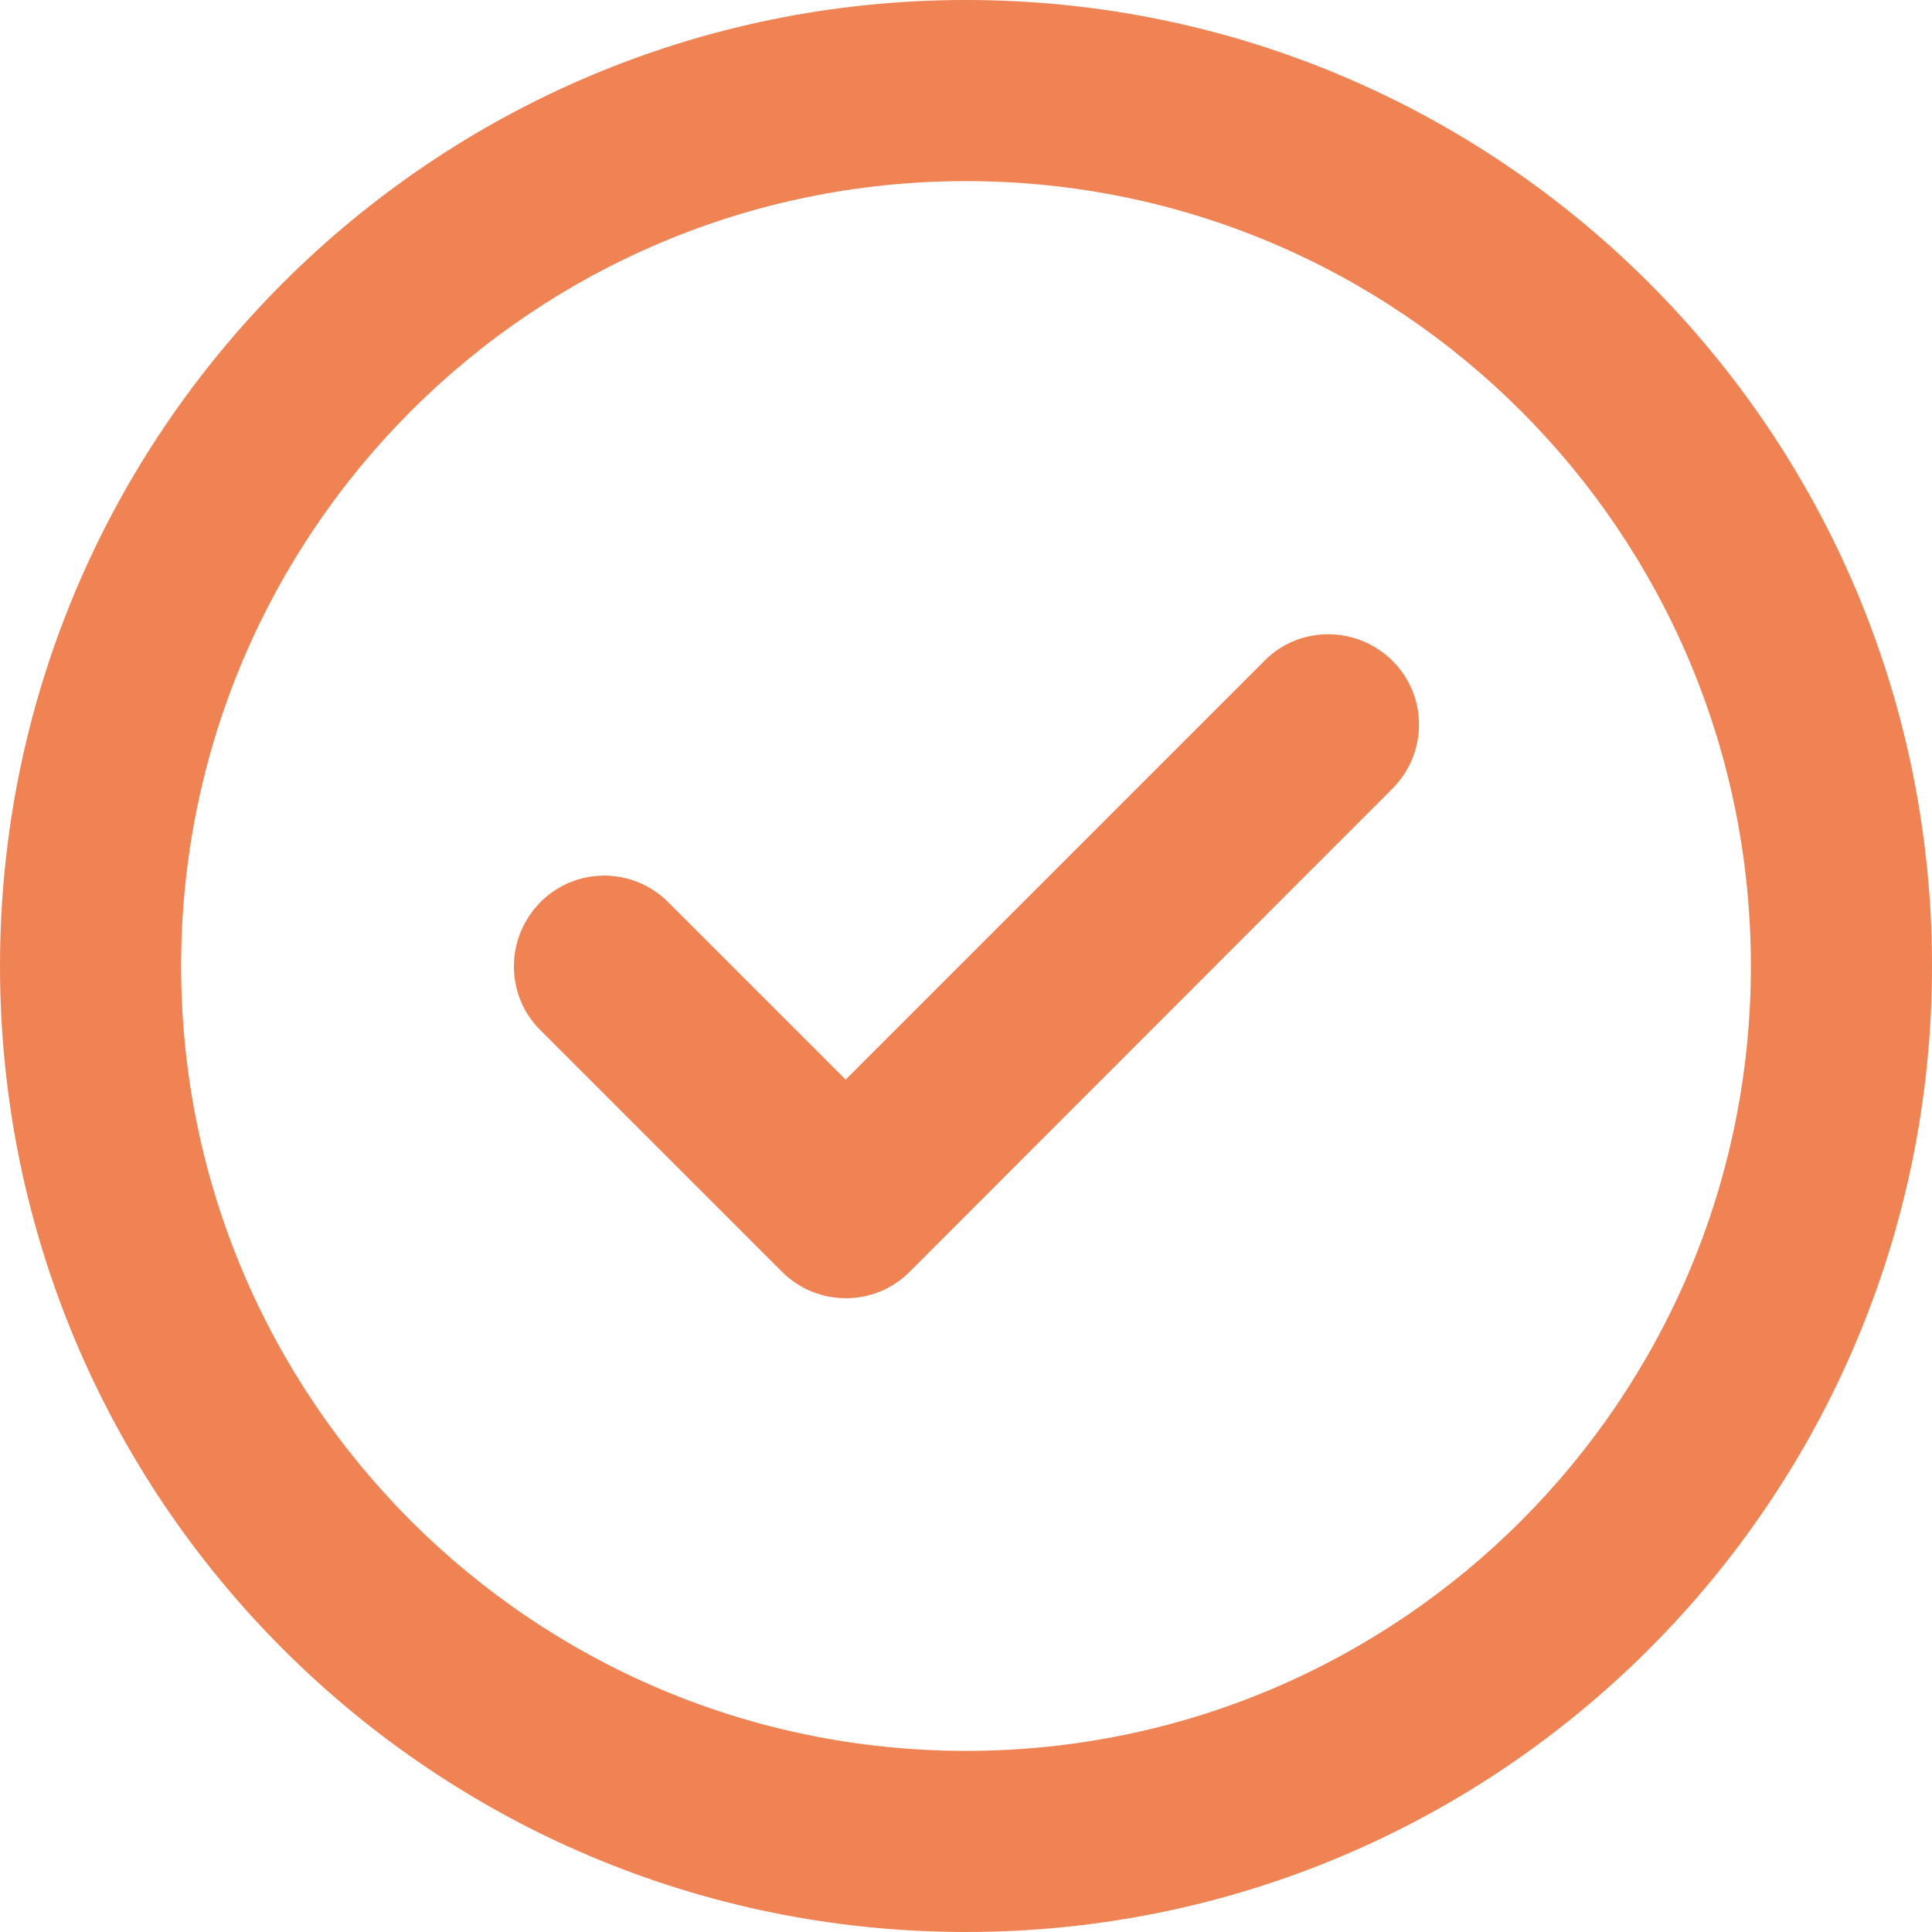
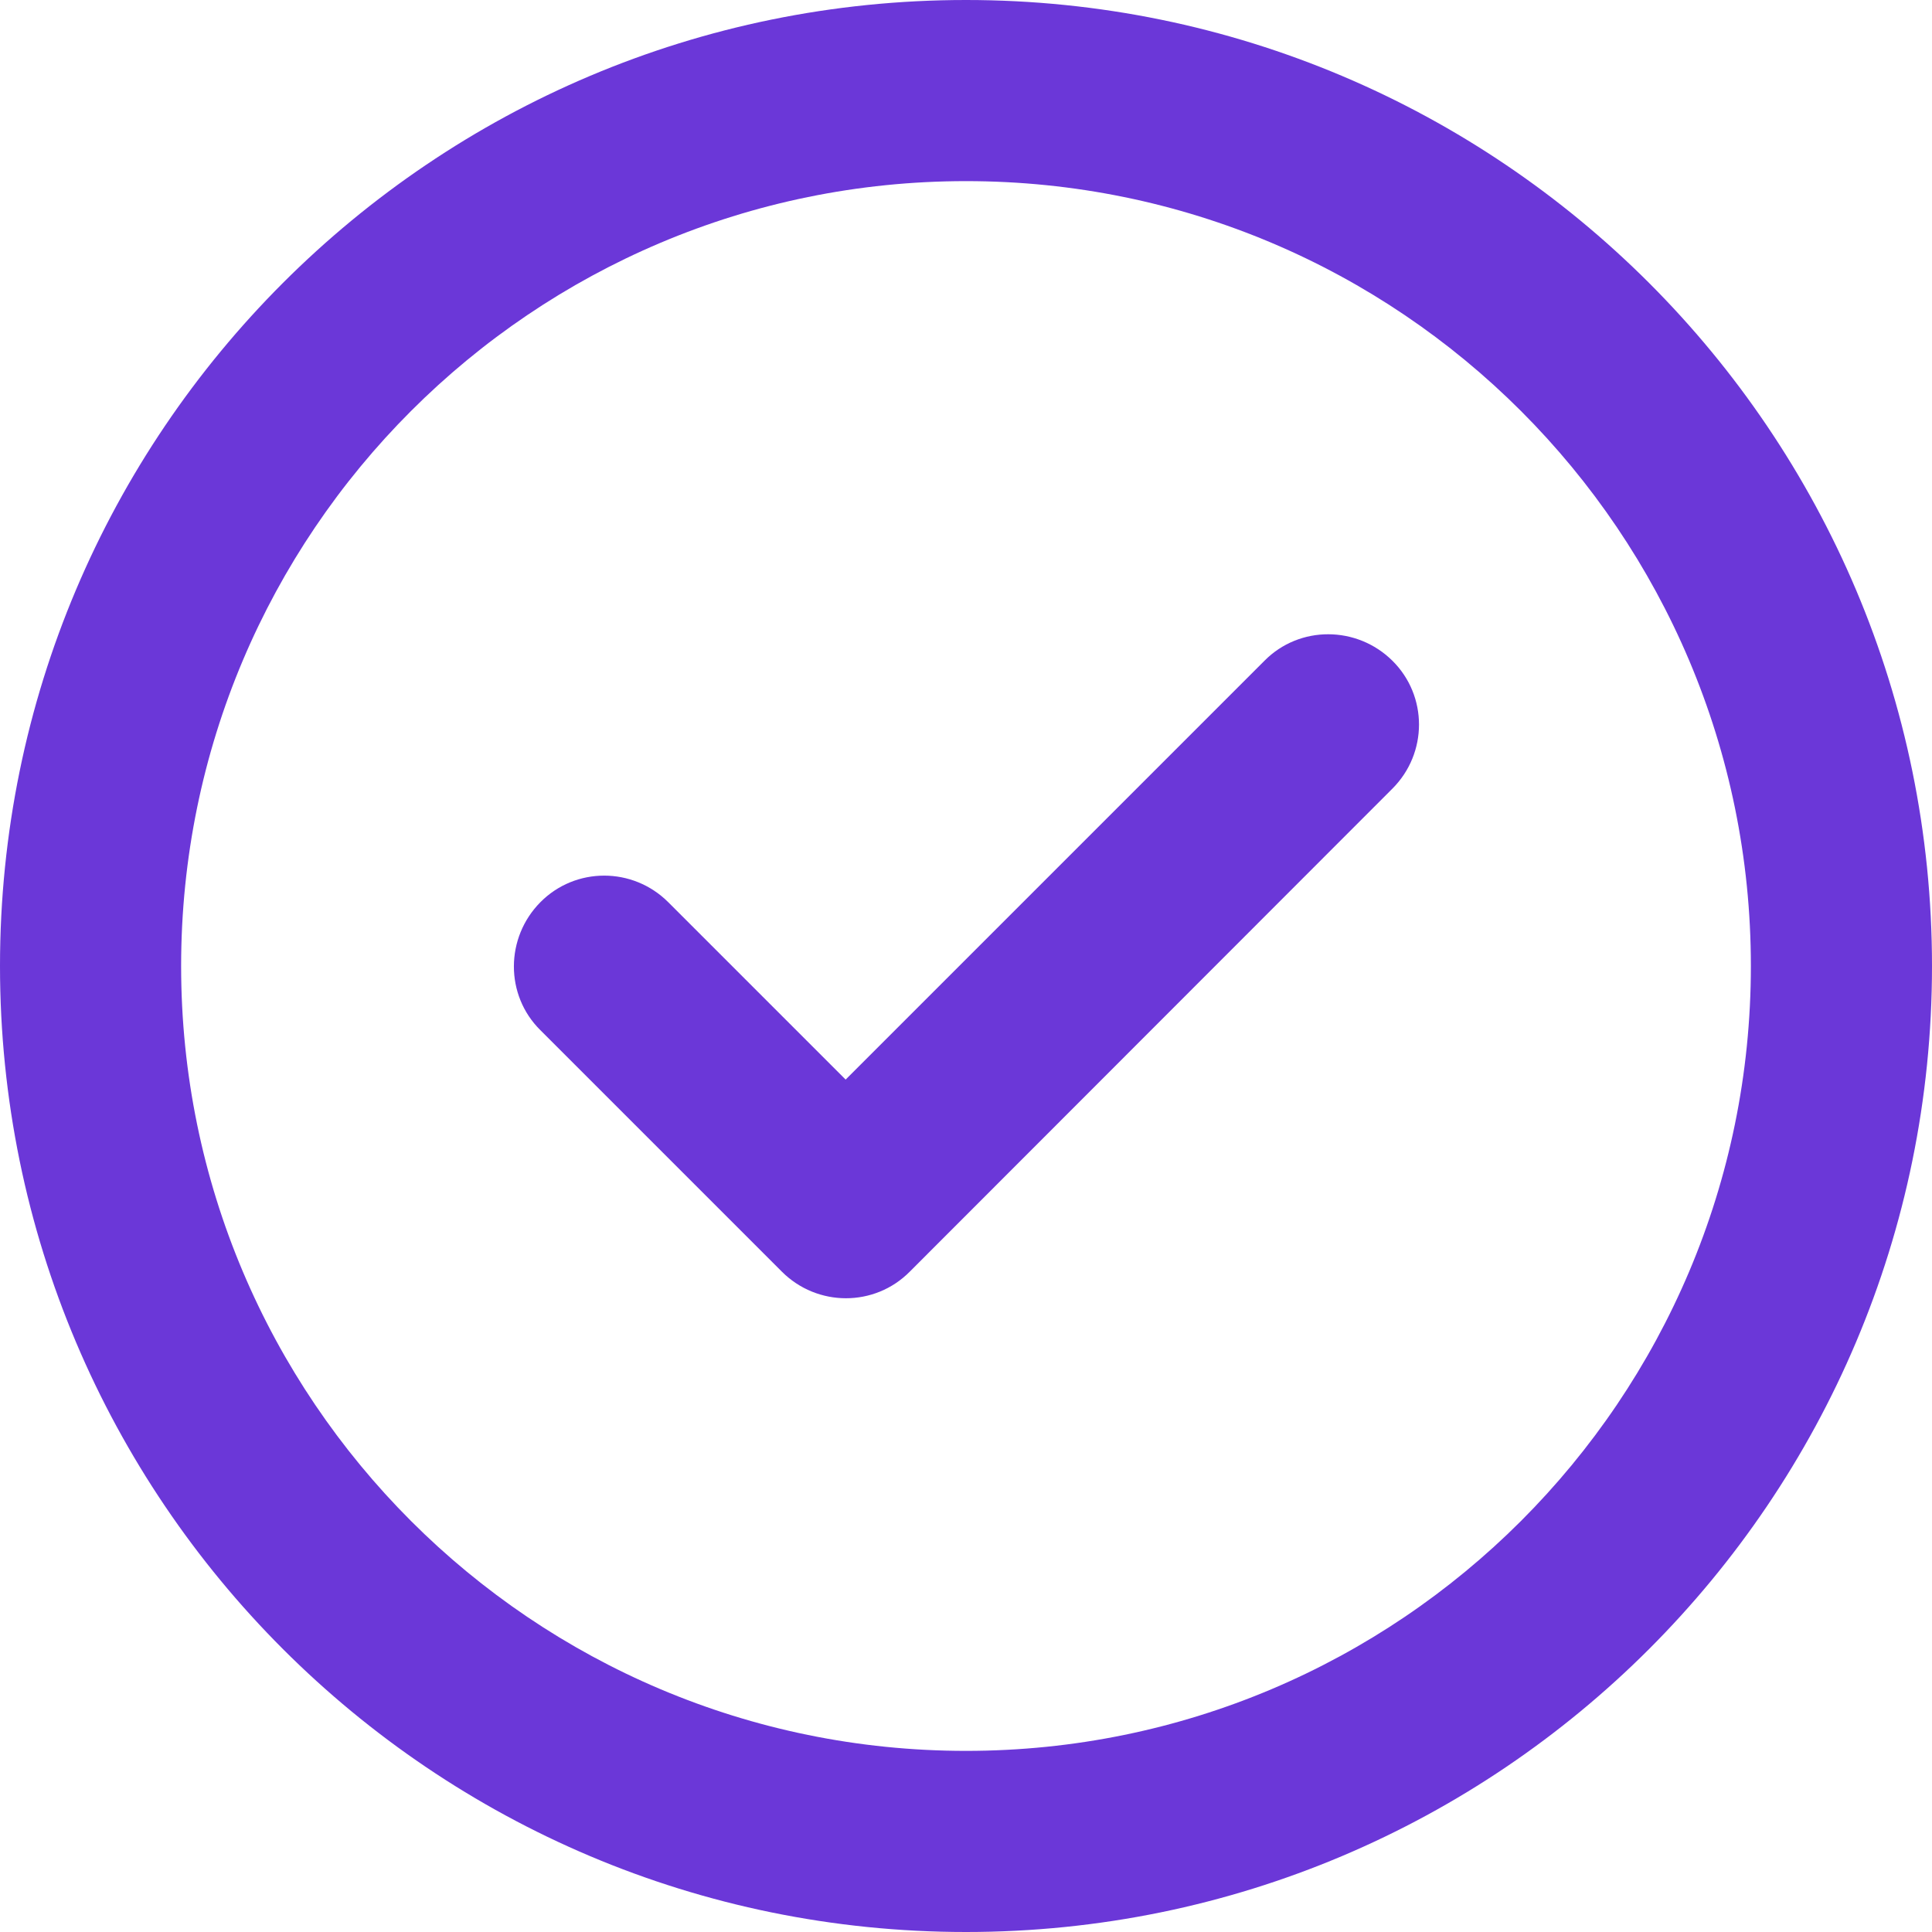
- <svg xmlns="http://www.w3.org/2000/svg" viewBox="0 0 512 512" version="1.1" id="svg1">
-   <defs id="defs1" />
-   <path d="M256 48a208 208 0 1 1 0 416 208 208 0 1 1 0-416zm0 464A256 256 0 1 0 256 0a256 256 0 1 0 0 512zM369 209c9.4-9.4 9.4-24.6 0-33.9s-24.6-9.4-33.9 0l-111 111-47-47c-9.4-9.4-24.6-9.4-33.9 0s-9.4 24.6 0 33.9l64 64c9.4 9.4 24.6 9.4 33.9 0L369 209z" id="path1" style="fill:#ef8354;fill-opacity:1" />
+ <svg xmlns="http://www.w3.org/2000/svg" version="1.1" viewBox="0 0 512 512">
+   <path d="M256 48a208 208 0 1 1 0 416 208 208 0 1 1 0-416zm0 464A256 256 0 1 0 256 0a256 256 0 1 0 0 512zM369 209c9.4-9.4 9.4-24.6 0-33.9s-24.6-9.4-33.9 0l-111 111-47-47c-9.4-9.4-24.6-9.4-33.9 0s-9.4 24.6 0 33.9l64 64c9.4 9.4 24.6 9.4 33.9 0L369 209z" fill="#6B37D8" />
</svg>
